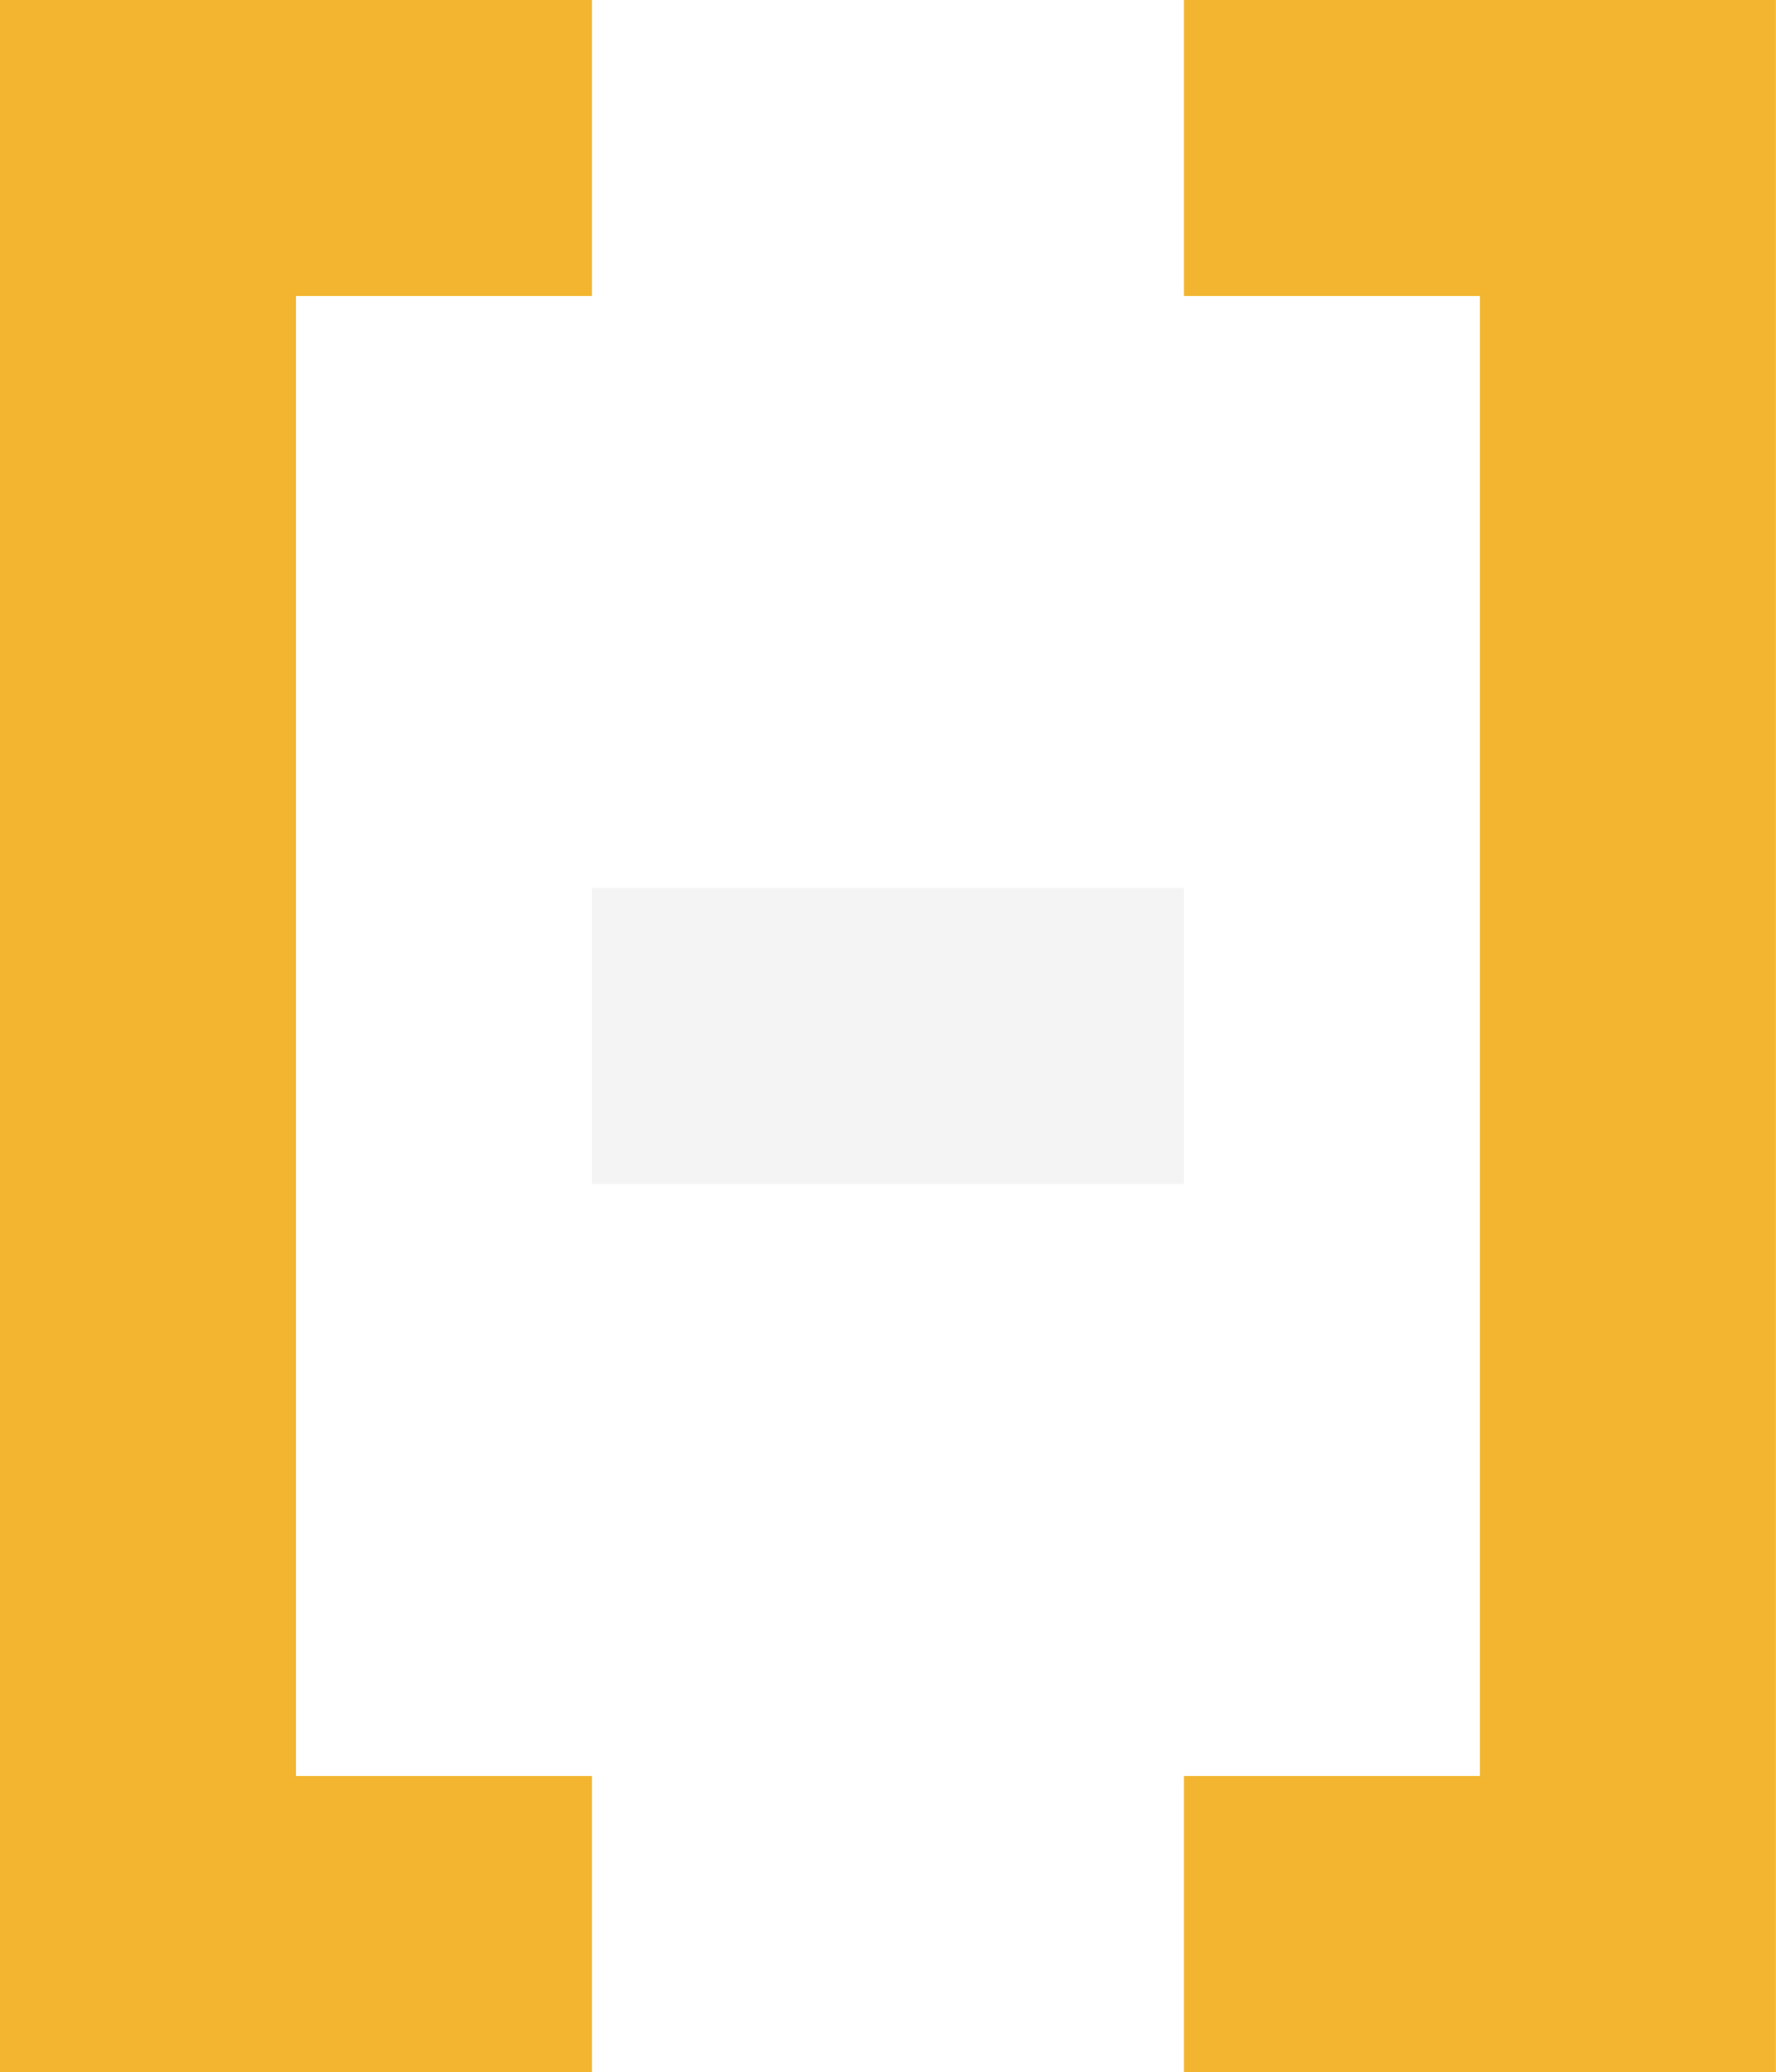
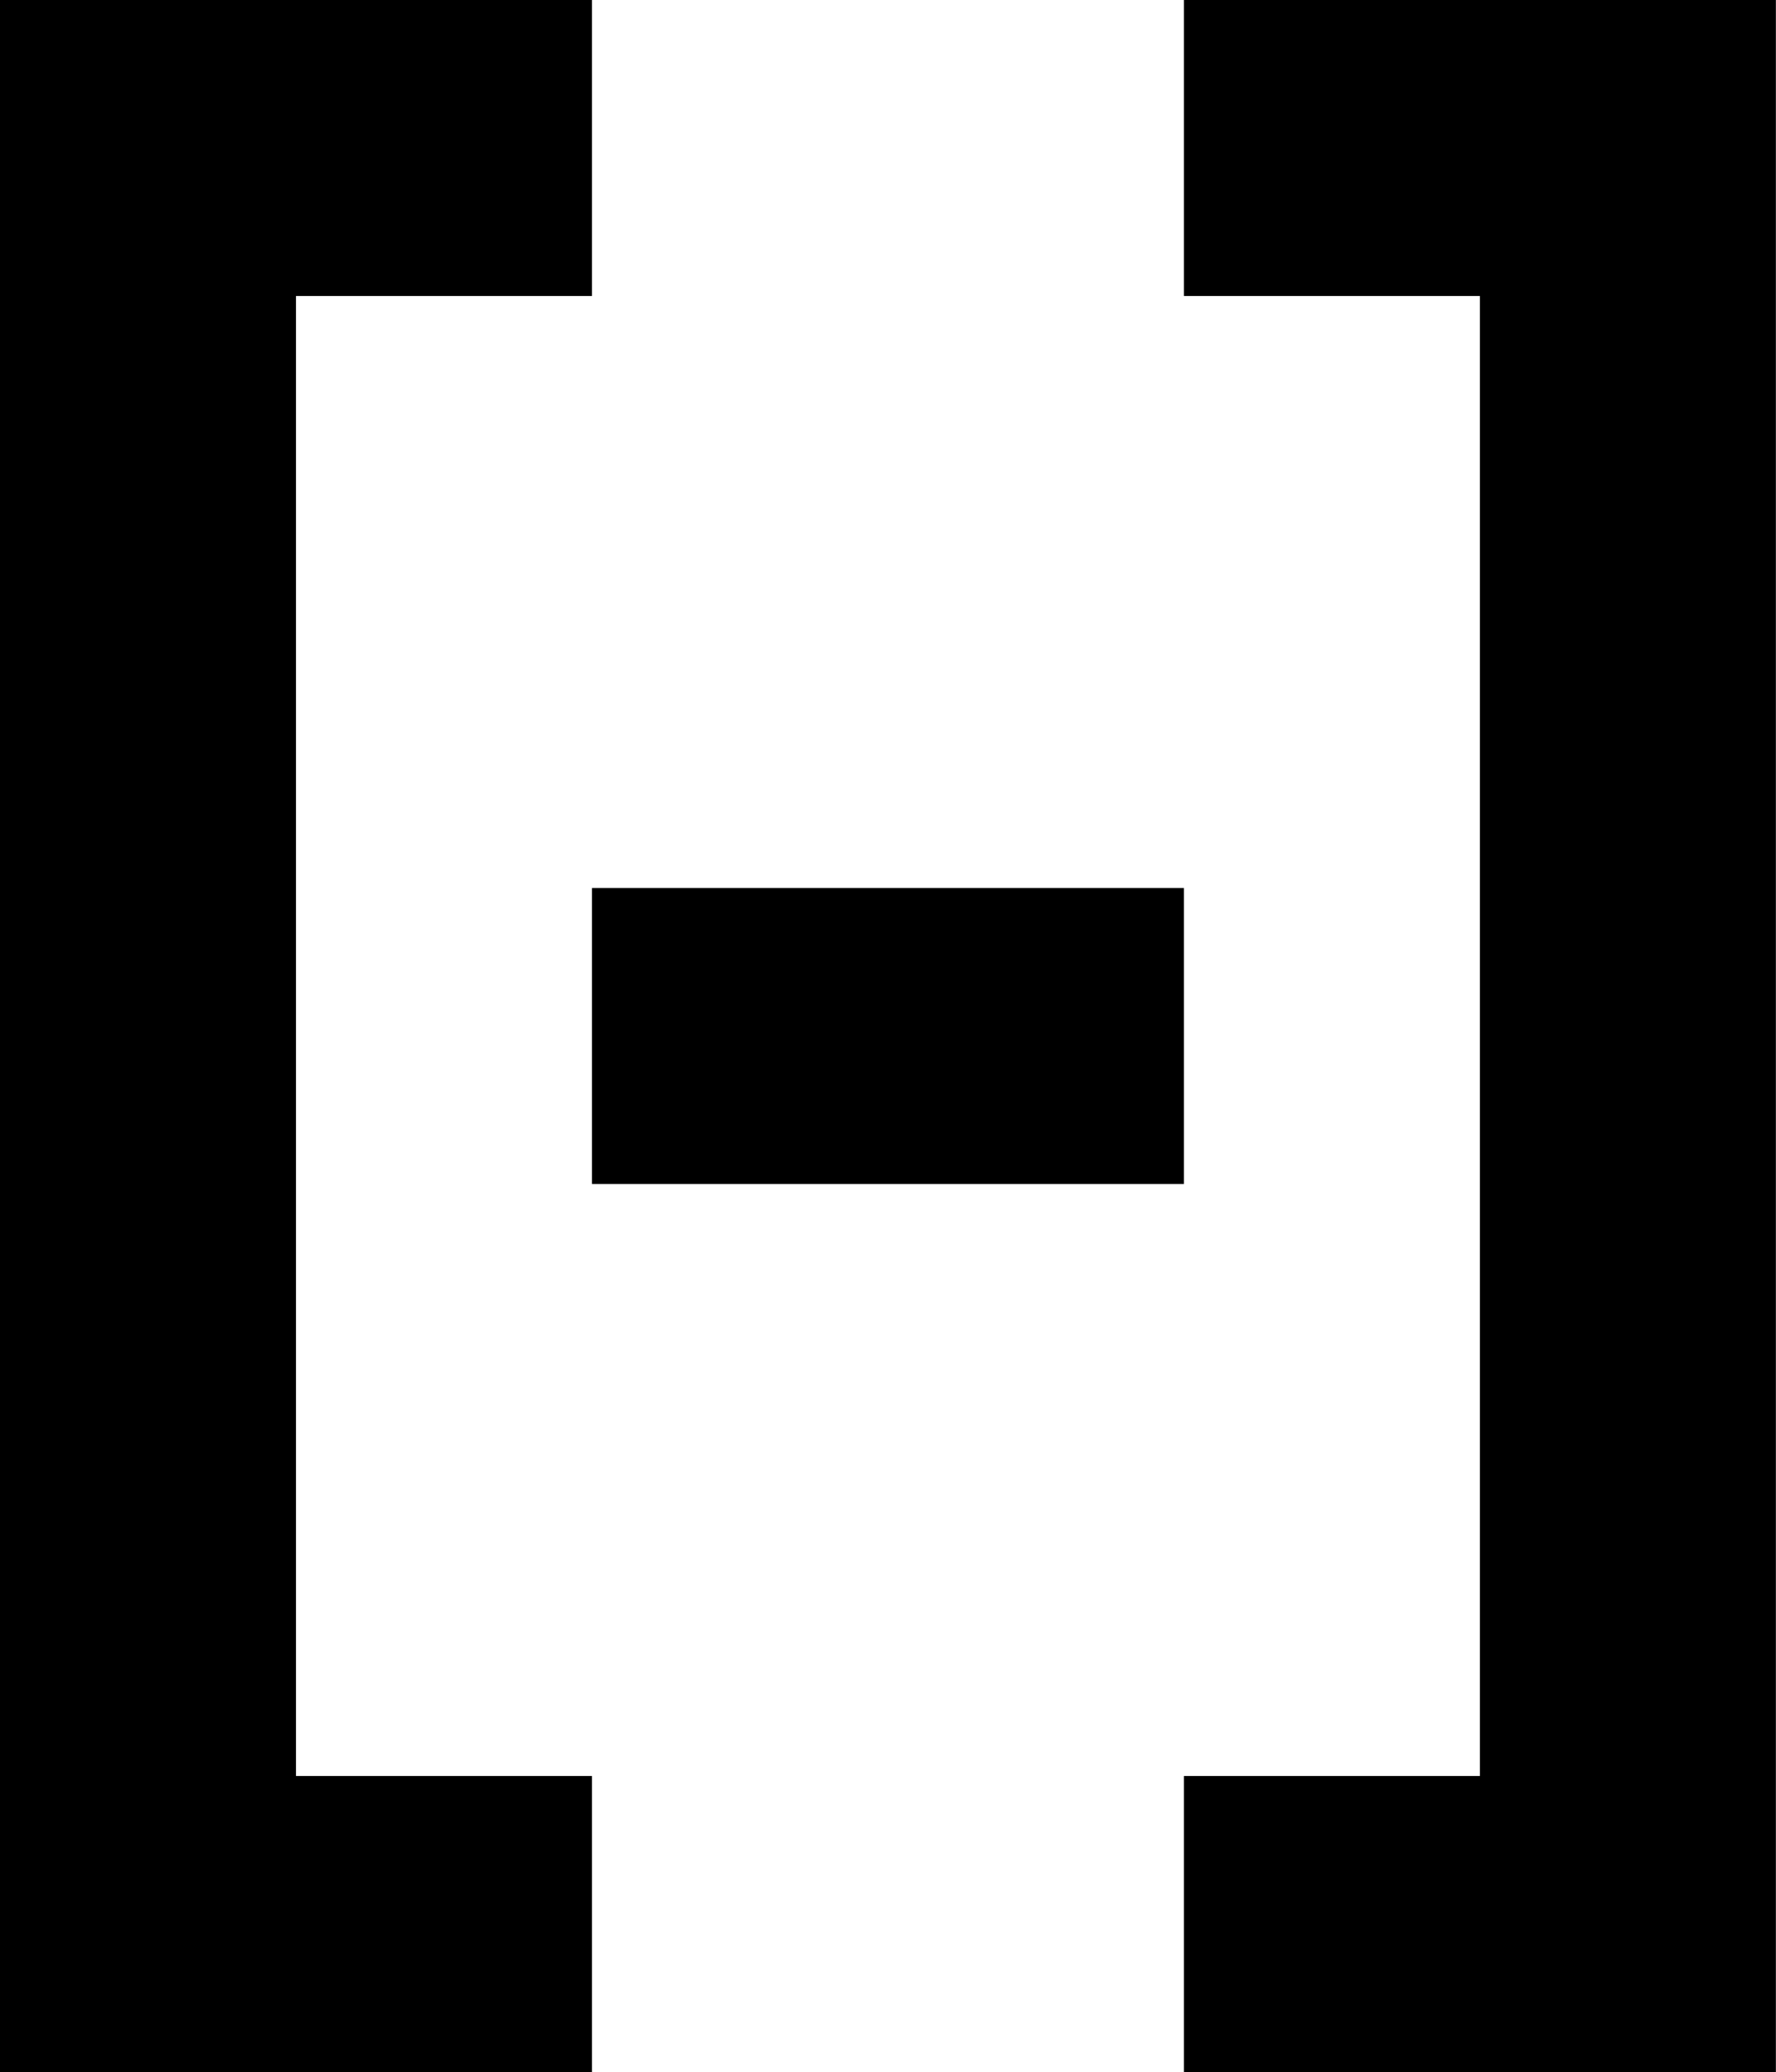
<svg xmlns="http://www.w3.org/2000/svg" viewBox="0 0 48 56" width="48" height="56">
-   <path fill="#F3B52F" d="M0 0H16V8H8V48H16V56H0ZM48 0H32V8H40V48H32V56H48Z" />
-   <path fill="#F4F4F5" d="M16 24H32V32H16Z" />
+   <path fill="#000000" d="M0 0H16V8H8V48H16V56H0ZM48 0H32V8H40V48H32V56H48Z" />
+   <path fill="#000000" d="M16 24H32V32H16Z" />
</svg>
